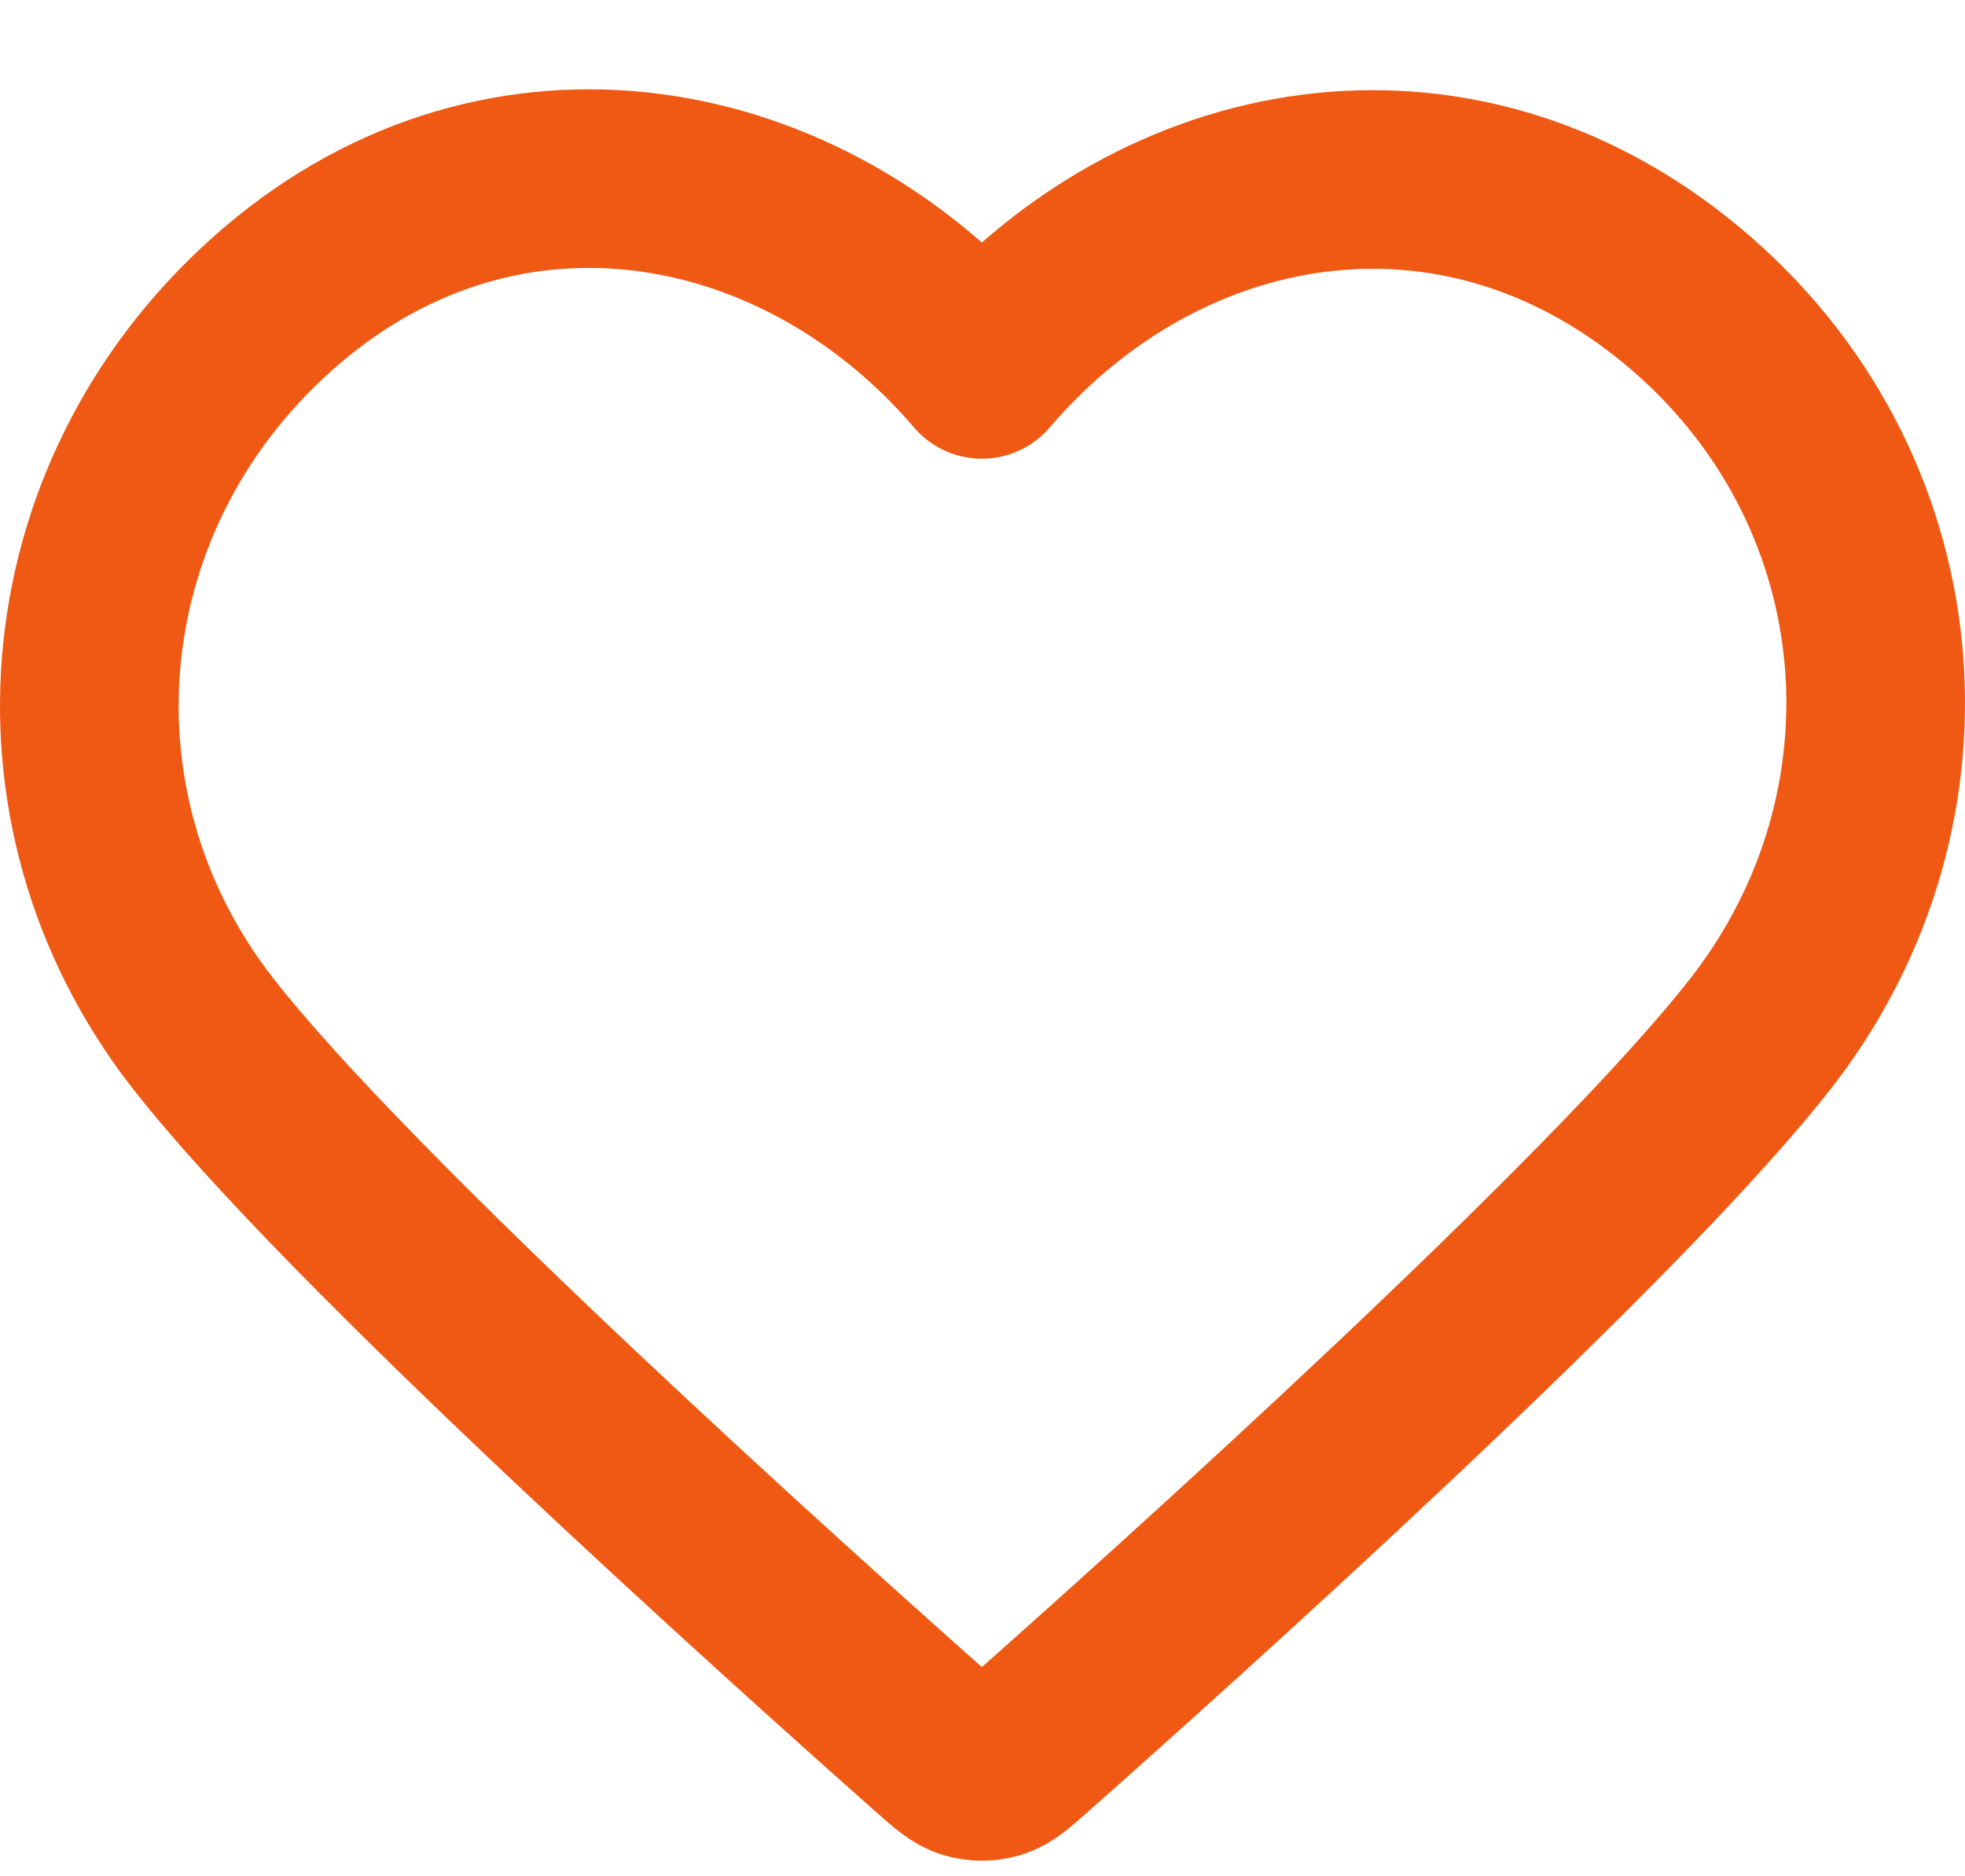
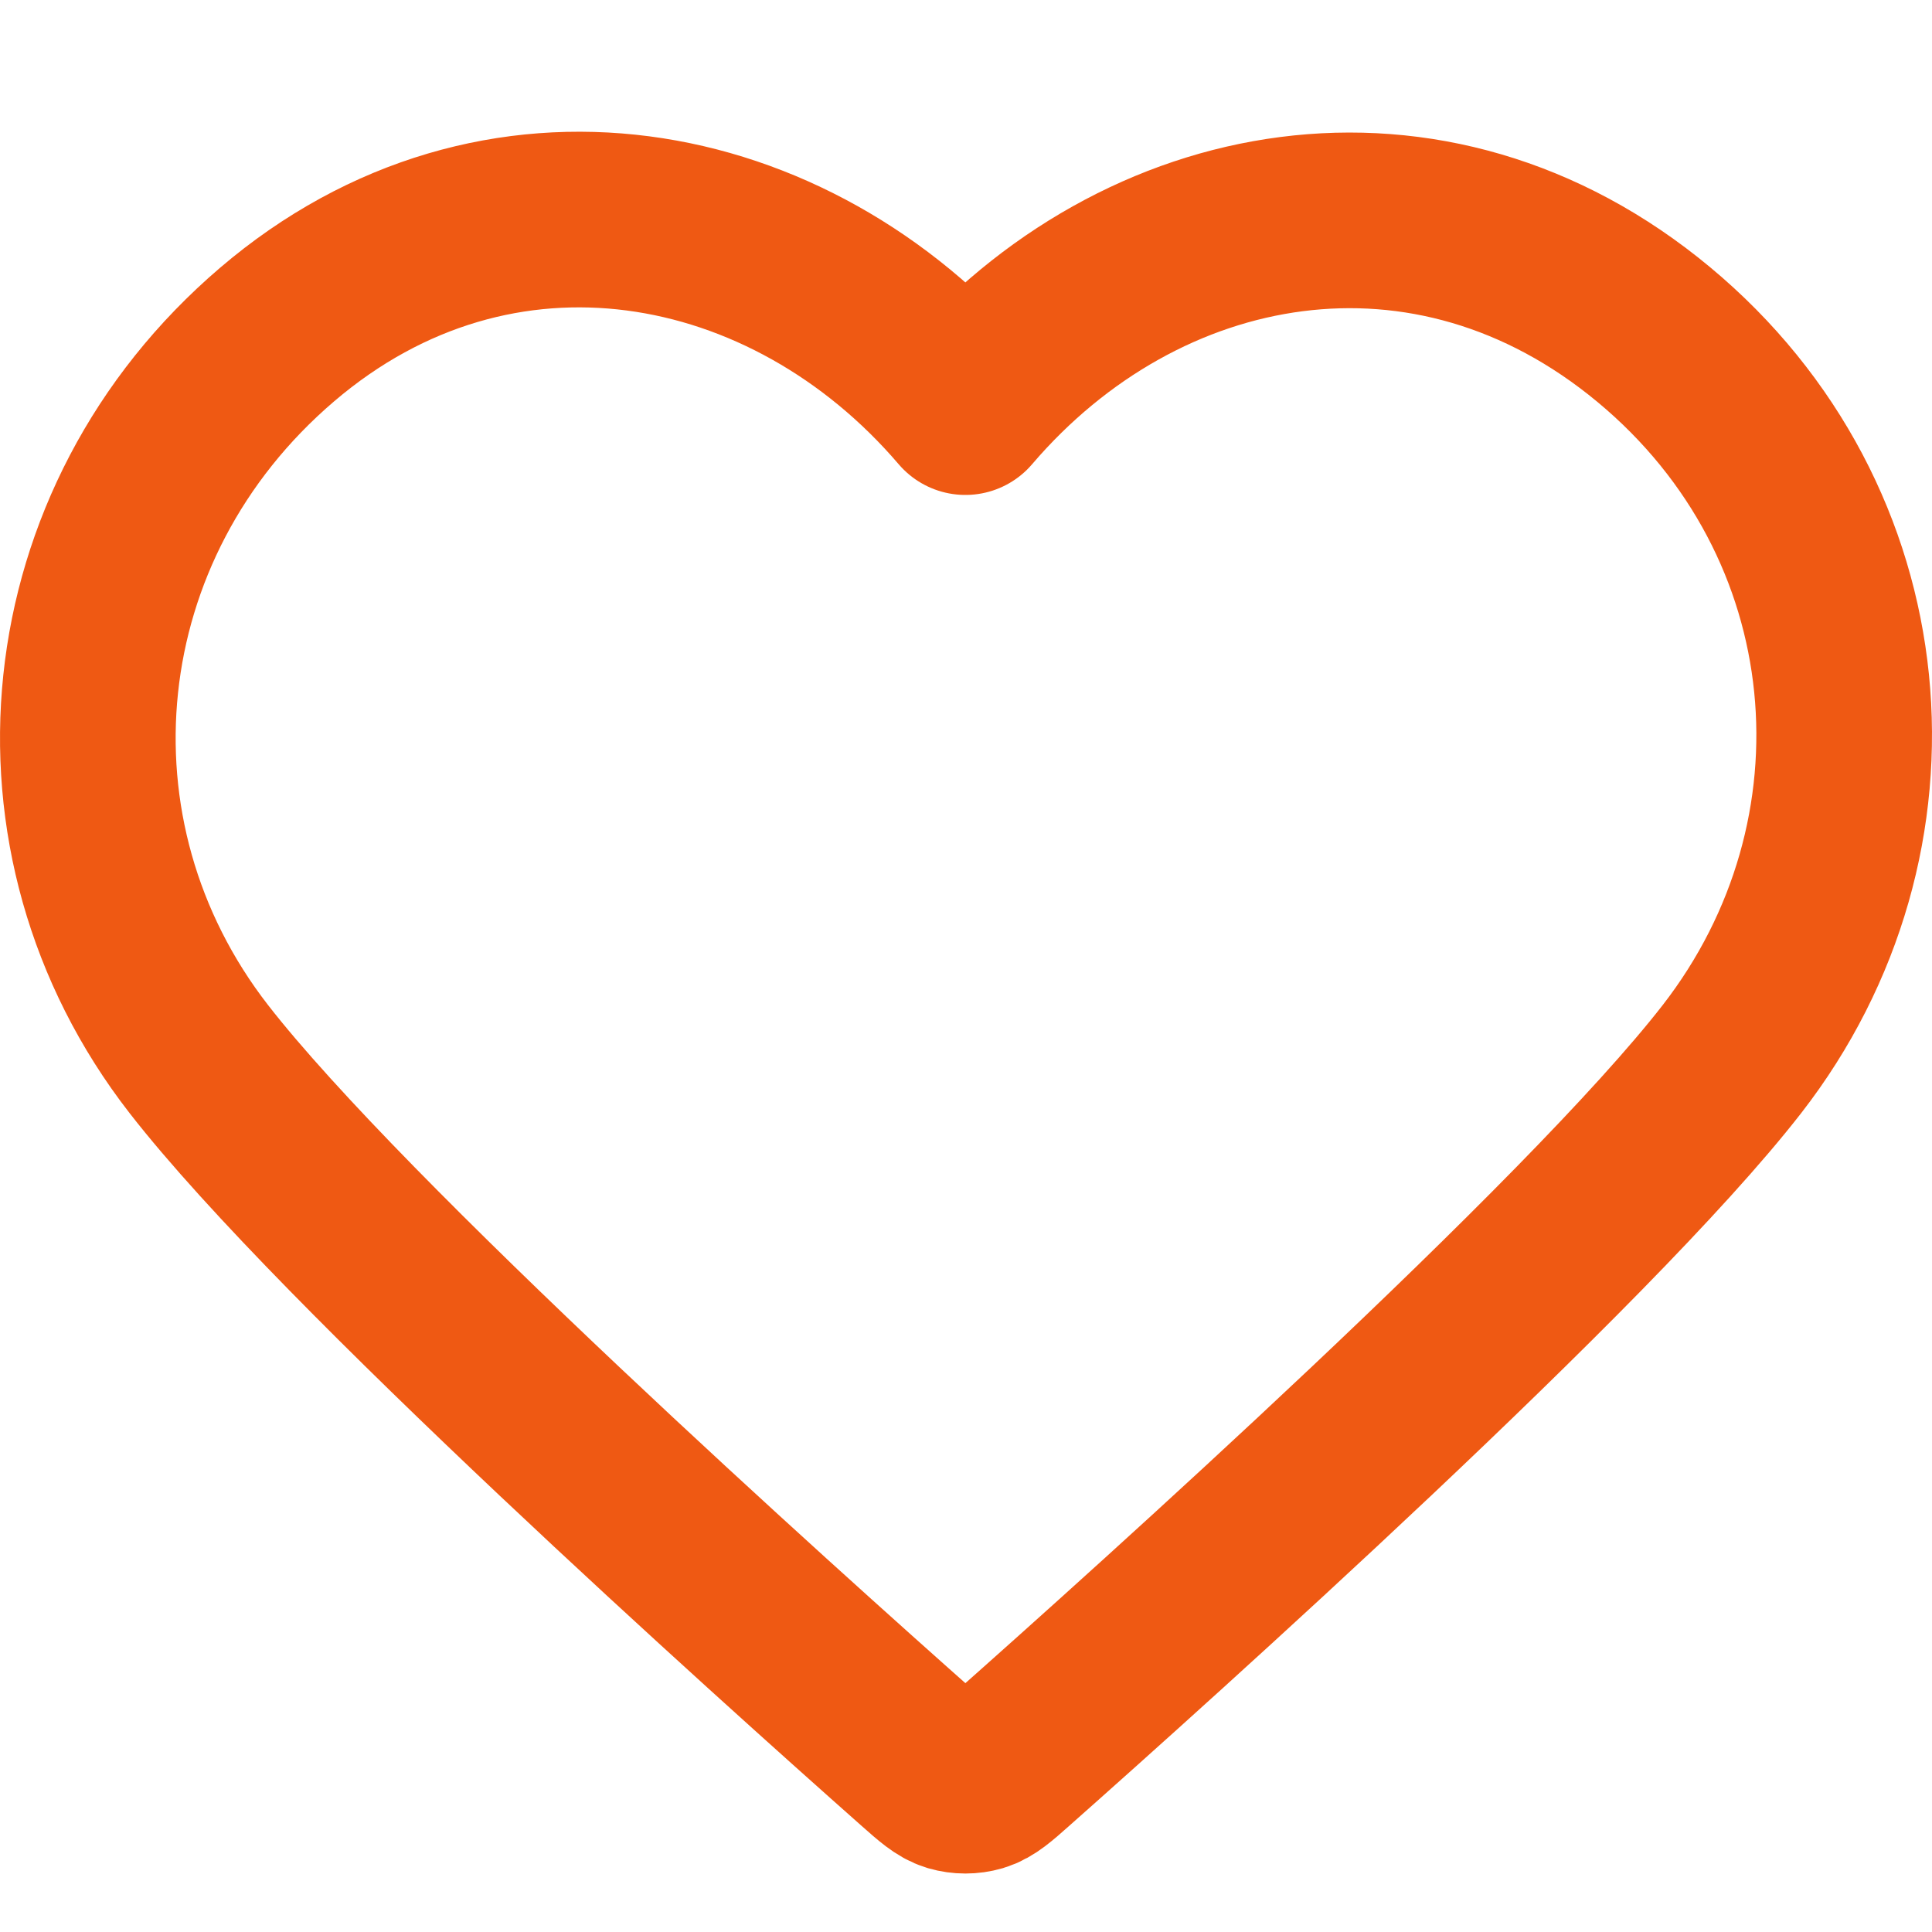
- <svg xmlns="http://www.w3.org/2000/svg" width="22" height="21" viewBox="0 0 22 21" fill="none">
+ <svg xmlns="http://www.w3.org/2000/svg" width="30" height="30" viewBox="0 0 22 21" fill="none">
  <path fill-rule="evenodd" clip-rule="evenodd" d="M10.993 4.136C8.994 1.798 5.66 1.17 3.155 3.31C0.65 5.45 0.297 9.029 2.264 11.56C3.9 13.665 8.85 18.104 10.472 19.541C10.654 19.702 10.744 19.782 10.85 19.814C10.943 19.841 11.044 19.841 11.136 19.814C11.242 19.782 11.333 19.702 11.514 19.541C13.136 18.104 18.087 13.665 19.722 11.56C21.689 9.029 21.38 5.428 18.832 3.31C16.284 1.192 12.992 1.798 10.993 4.136Z" stroke="#EF5913" stroke-width="2" stroke-linecap="round" stroke-linejoin="round" />
</svg>
